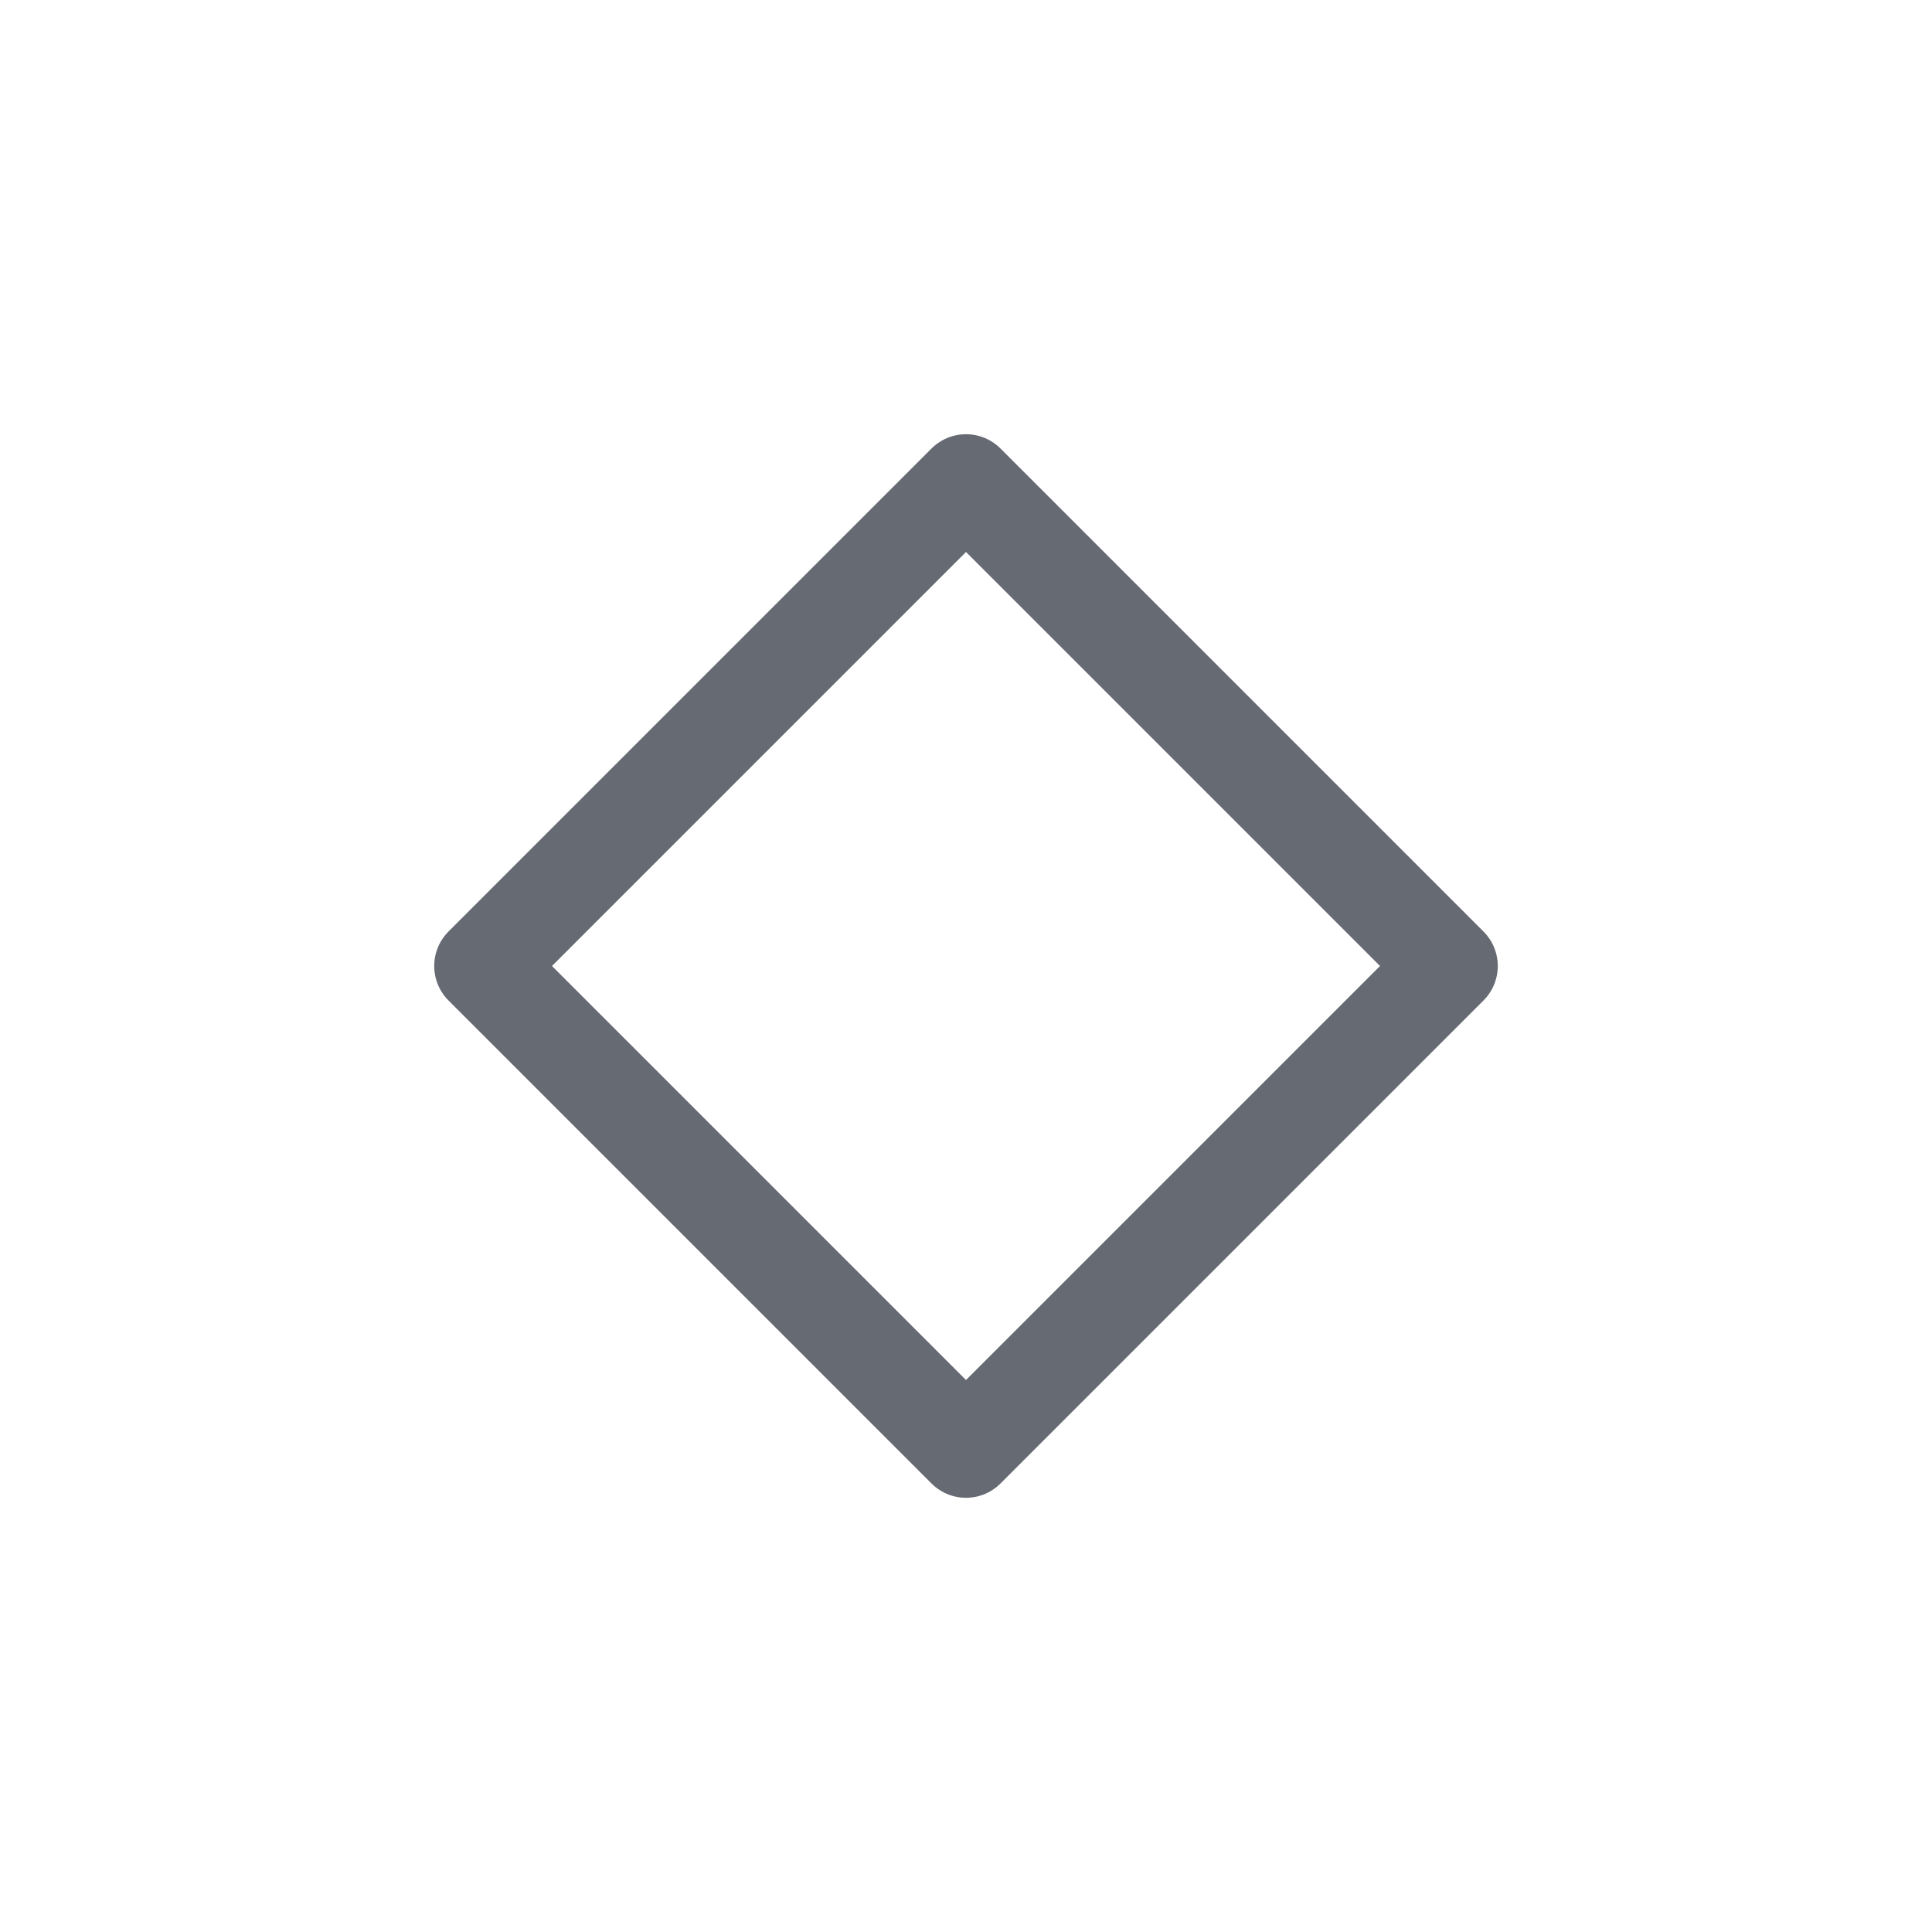
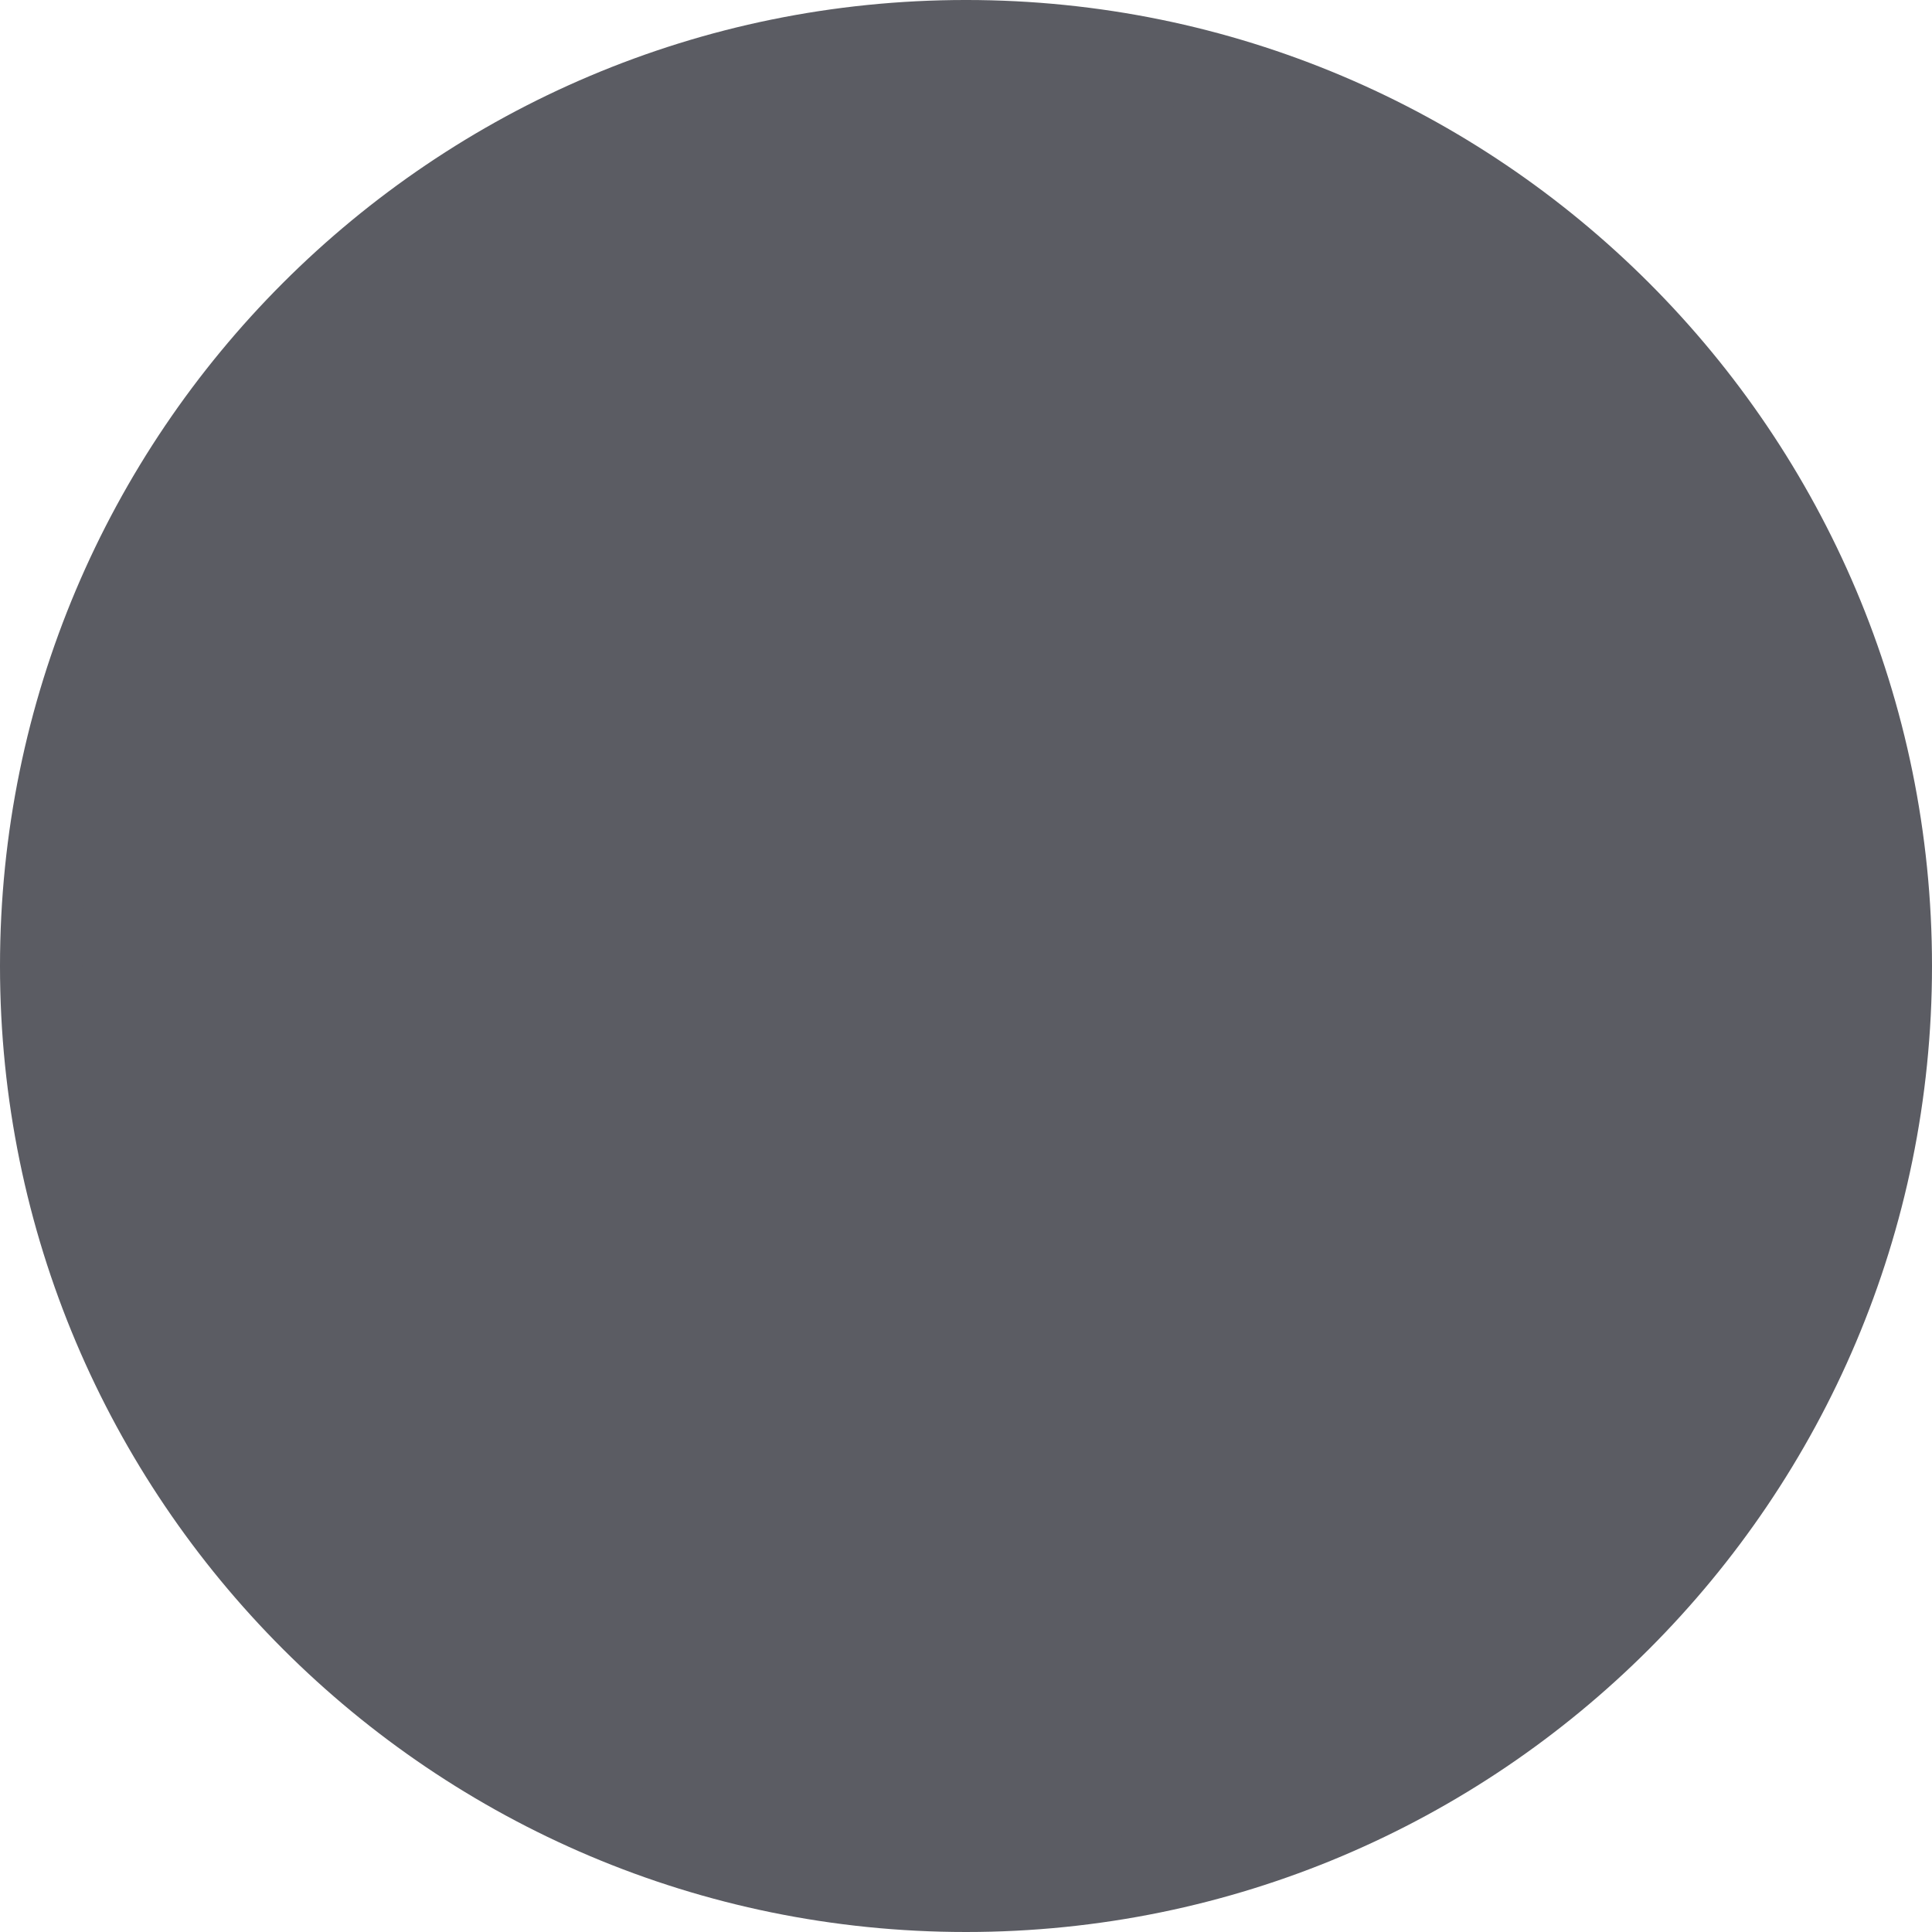
<svg xmlns="http://www.w3.org/2000/svg" viewBox="0 0 50 50" version="1.2" baseProfile="tiny">
  <defs>
</defs>
  <g fill="none" stroke="black" stroke-width="1" fill-rule="evenodd" stroke-linecap="square" stroke-linejoin="bevel">
-     <g fill="none" stroke="#666a73" stroke-opacity="1" stroke-width="1.01" stroke-linecap="round" stroke-linejoin="round" transform="matrix(2.5,0,0,2.5,2.5,2.5)" font-family="Noto Sans" font-size="10" font-weight="400" font-style="normal">
-       <path vector-effect="none" fill-rule="evenodd" d="M4,9 L9,4 L14,9 L9,14 L4,9" />
+     <g fill="#5b5c63" fill-opacity="1" stroke="none" transform="matrix(0.0548323,0,0,-0.0548325,48.025,93.2491)" font-family="Noto Sans" font-size="10" font-weight="400" font-style="normal">
+       <path vector-effect="none" fill-rule="evenodd" d="M-419.917,788.749 C-168.11,788.749 36.019,992.875 36.019,1244.68 C36.019,1496.49 -168.11,1700.62 -419.917,1700.62 C-671.722,1700.62 -875.852,1496.49 -875.852,1244.68 C-875.852,992.875 -671.722,788.749 -419.917,788.749 " />
+     </g>
+     <g fill="#5b5c63" fill-opacity="1" stroke="none" transform="matrix(0.0548323,0,0,-0.0548325,48.025,93.2491)" font-family="Noto Sans" font-size="10" font-weight="400" font-style="normal">
+       <path vector-effect="none" fill-rule="evenodd" d="M-419.917,827.525 C-189.527,827.525 -2.757,1014.29 -2.757,1244.68 C-2.757,1475.07 -189.527,1661.84 -419.917,1661.84 C-650.305,1661.84 -837.076,1475.07 -837.076,1244.68 C-837.076,1014.29 -650.305,827.525 -419.917,827.525 " />
    </g>
    <g fill="none" stroke="#000000" stroke-opacity="1" stroke-width="1" stroke-linecap="square" stroke-linejoin="bevel" transform="matrix(1,0,0,1,0,0)" font-family="Noto Sans" font-size="10" font-weight="400" font-style="normal">
</g>
  </g>
</svg>
